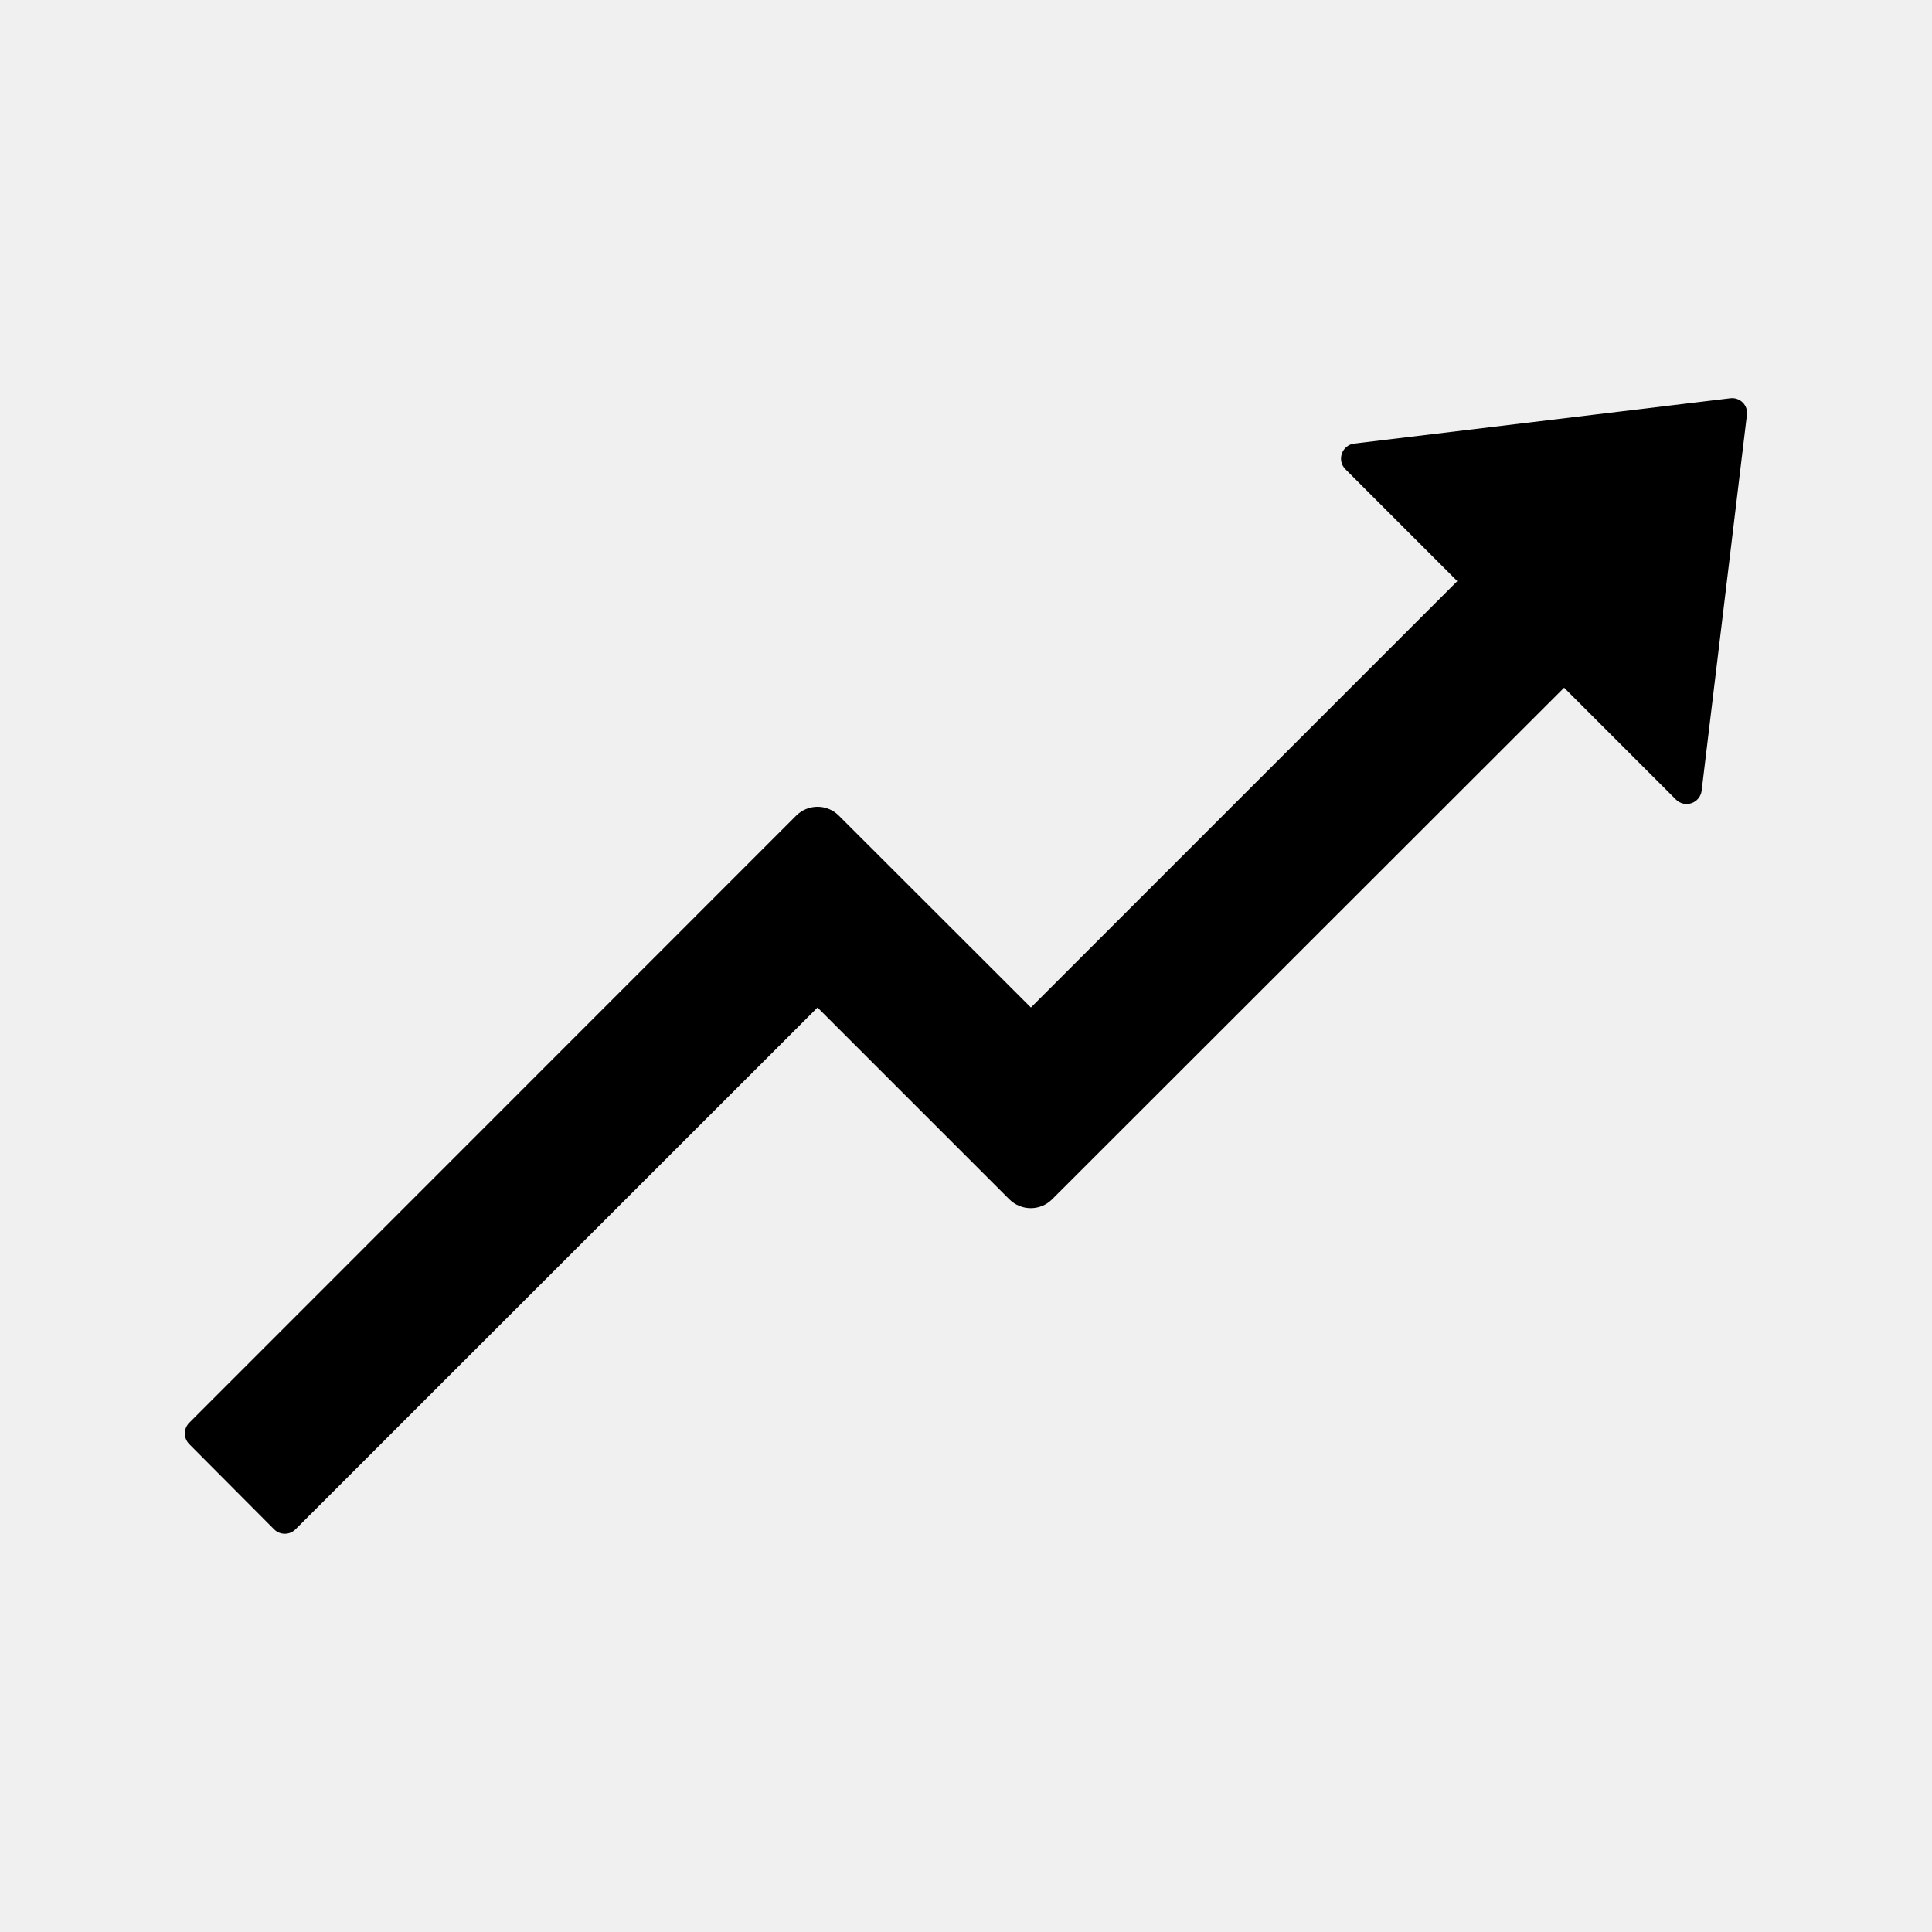
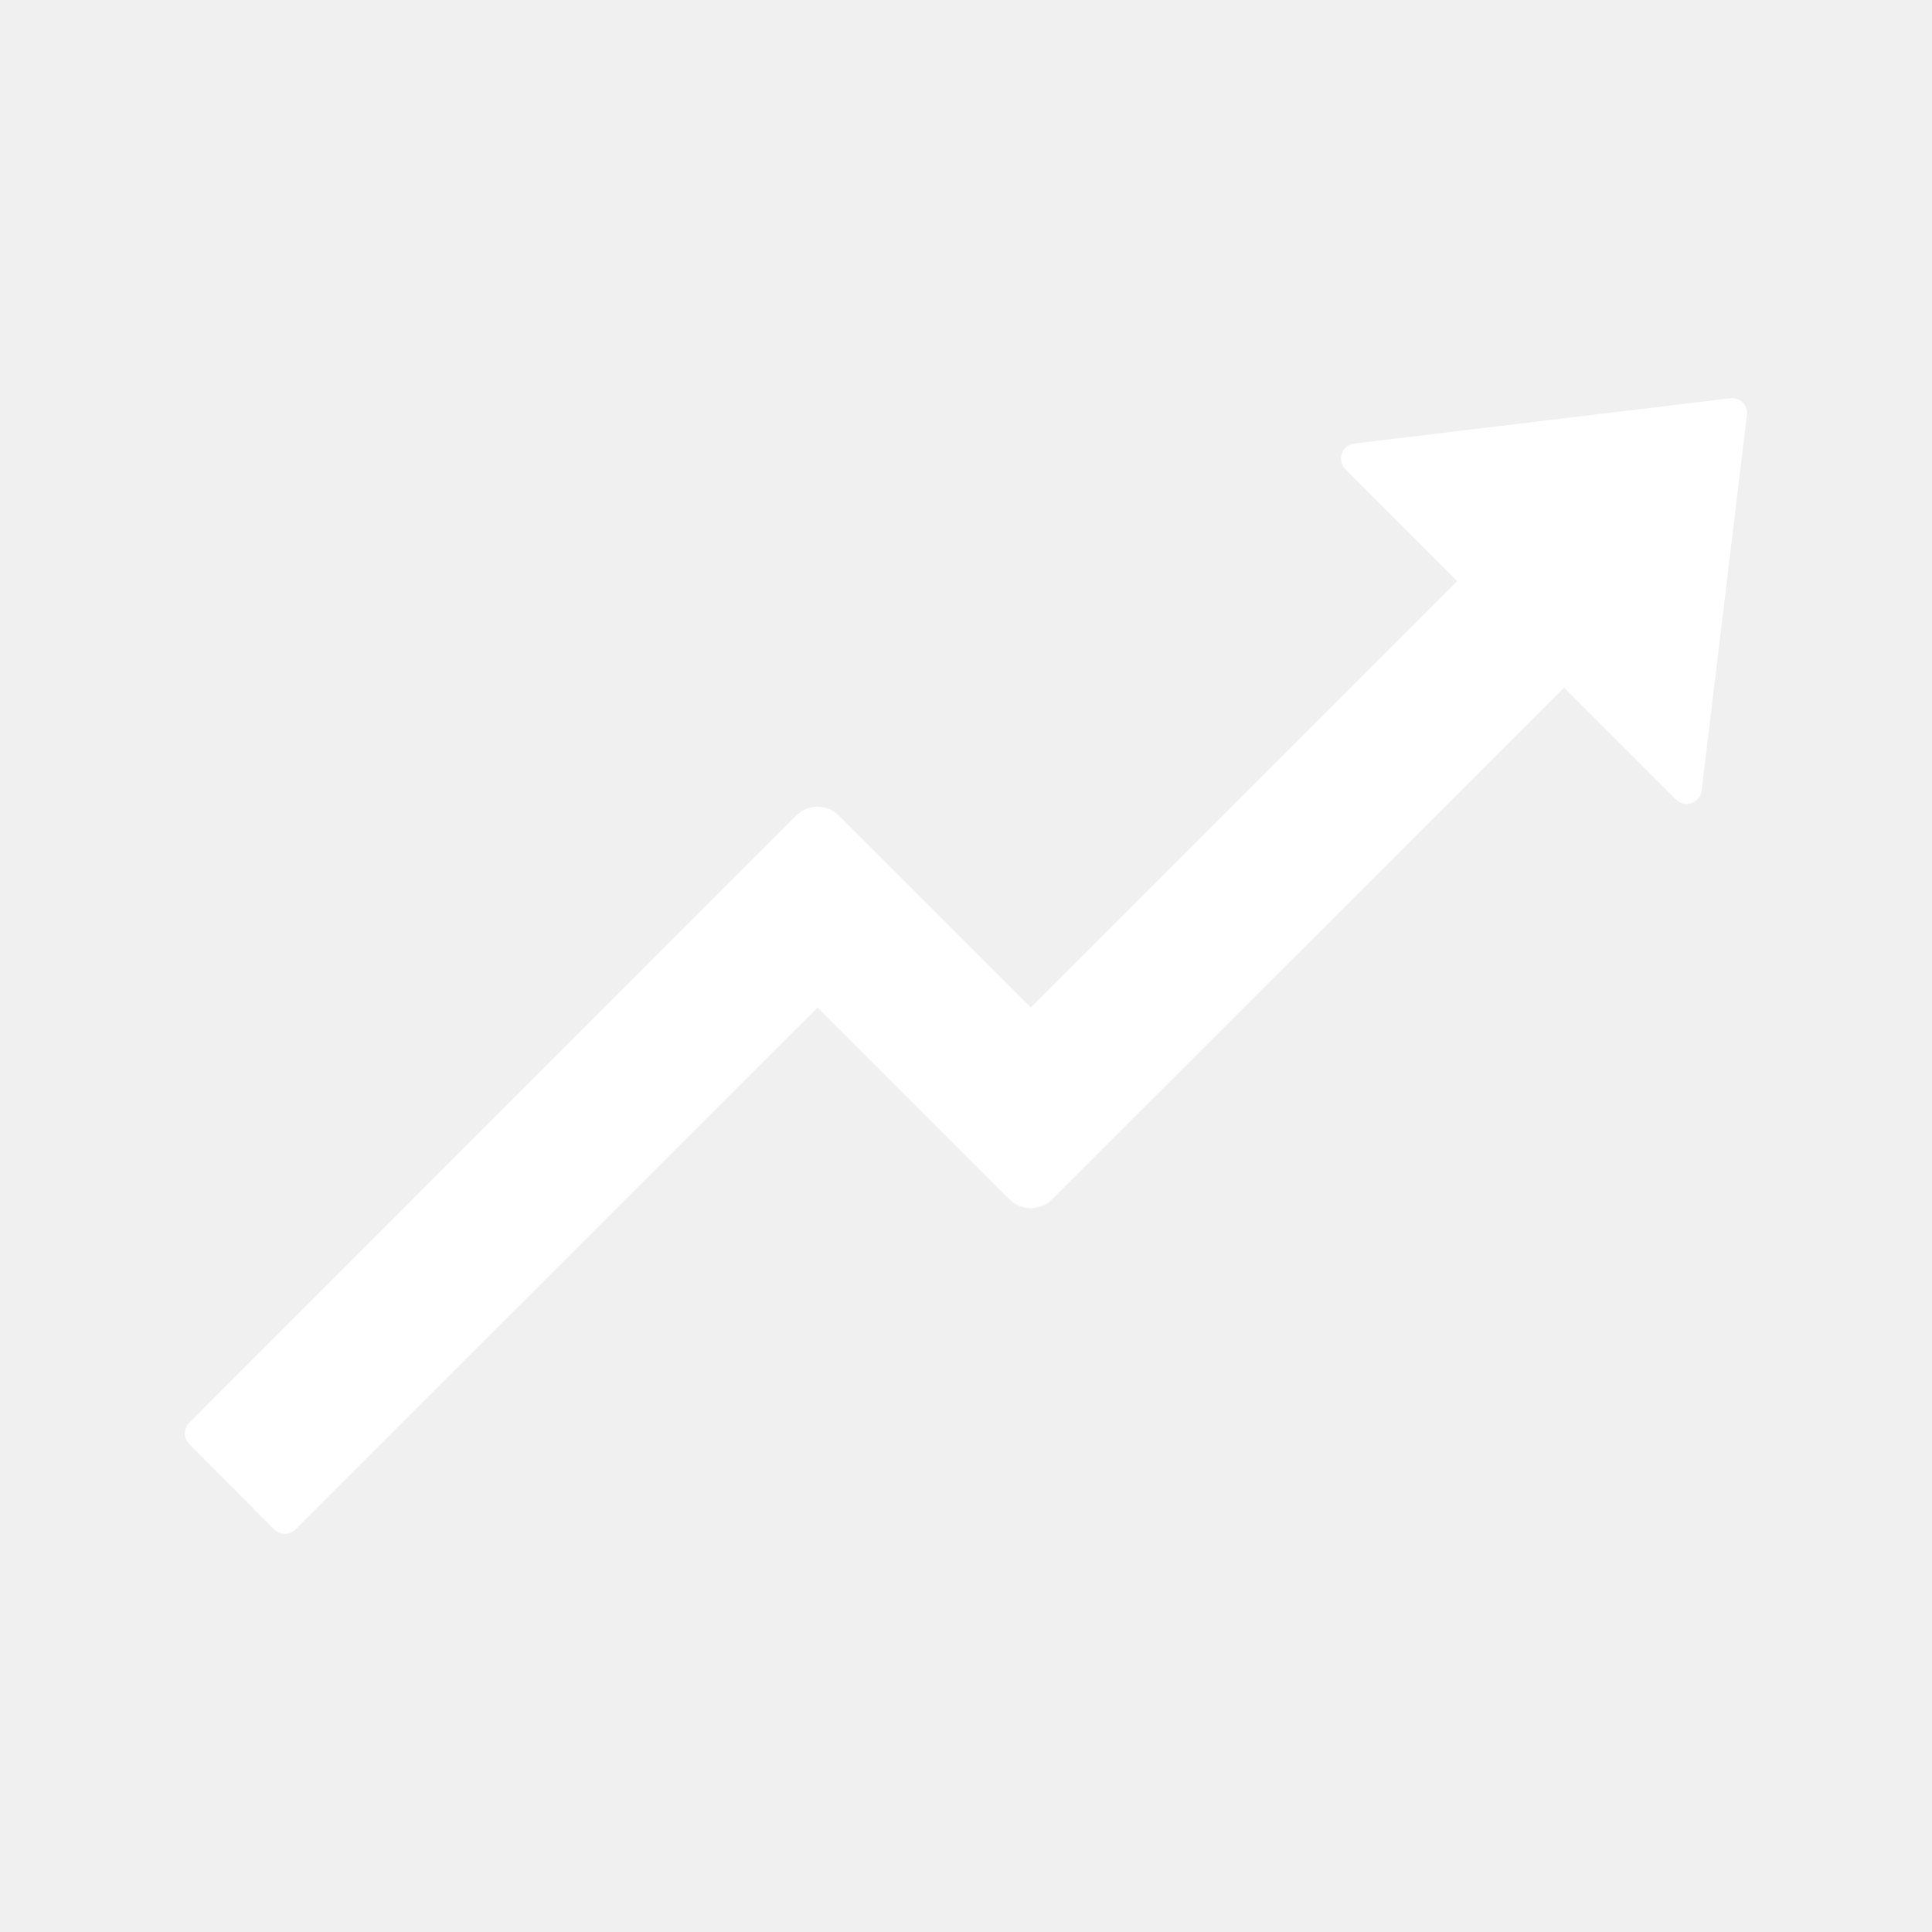
- <svg xmlns="http://www.w3.org/2000/svg" fill="#000000" width="800px" height="800px" viewBox="0 0 1024 1024" class="icon">
+ <svg xmlns="http://www.w3.org/2000/svg" fill="#ffffff" width="800px" height="800px" viewBox="0 0 1024 1024" class="icon">
  <path d="M917 211.1l-199.2 24c-6.6.8-9.4 8.9-4.7 13.6l59.3 59.3-226 226-101.8-101.7c-6.3-6.3-16.4-6.2-22.6 0L100.3 754.1a8.03 8.03 0 0 0 0 11.3l45 45.2c3.1 3.1 8.2 3.1 11.3 0L433.3 534 535 635.7c6.3 6.2 16.4 6.2 22.6 0L829 364.5l59.3 59.3a8.01 8.01 0 0 0 13.6-4.7l24-199.2c.7-5.1-3.7-9.5-8.9-8.8z" />
</svg>
